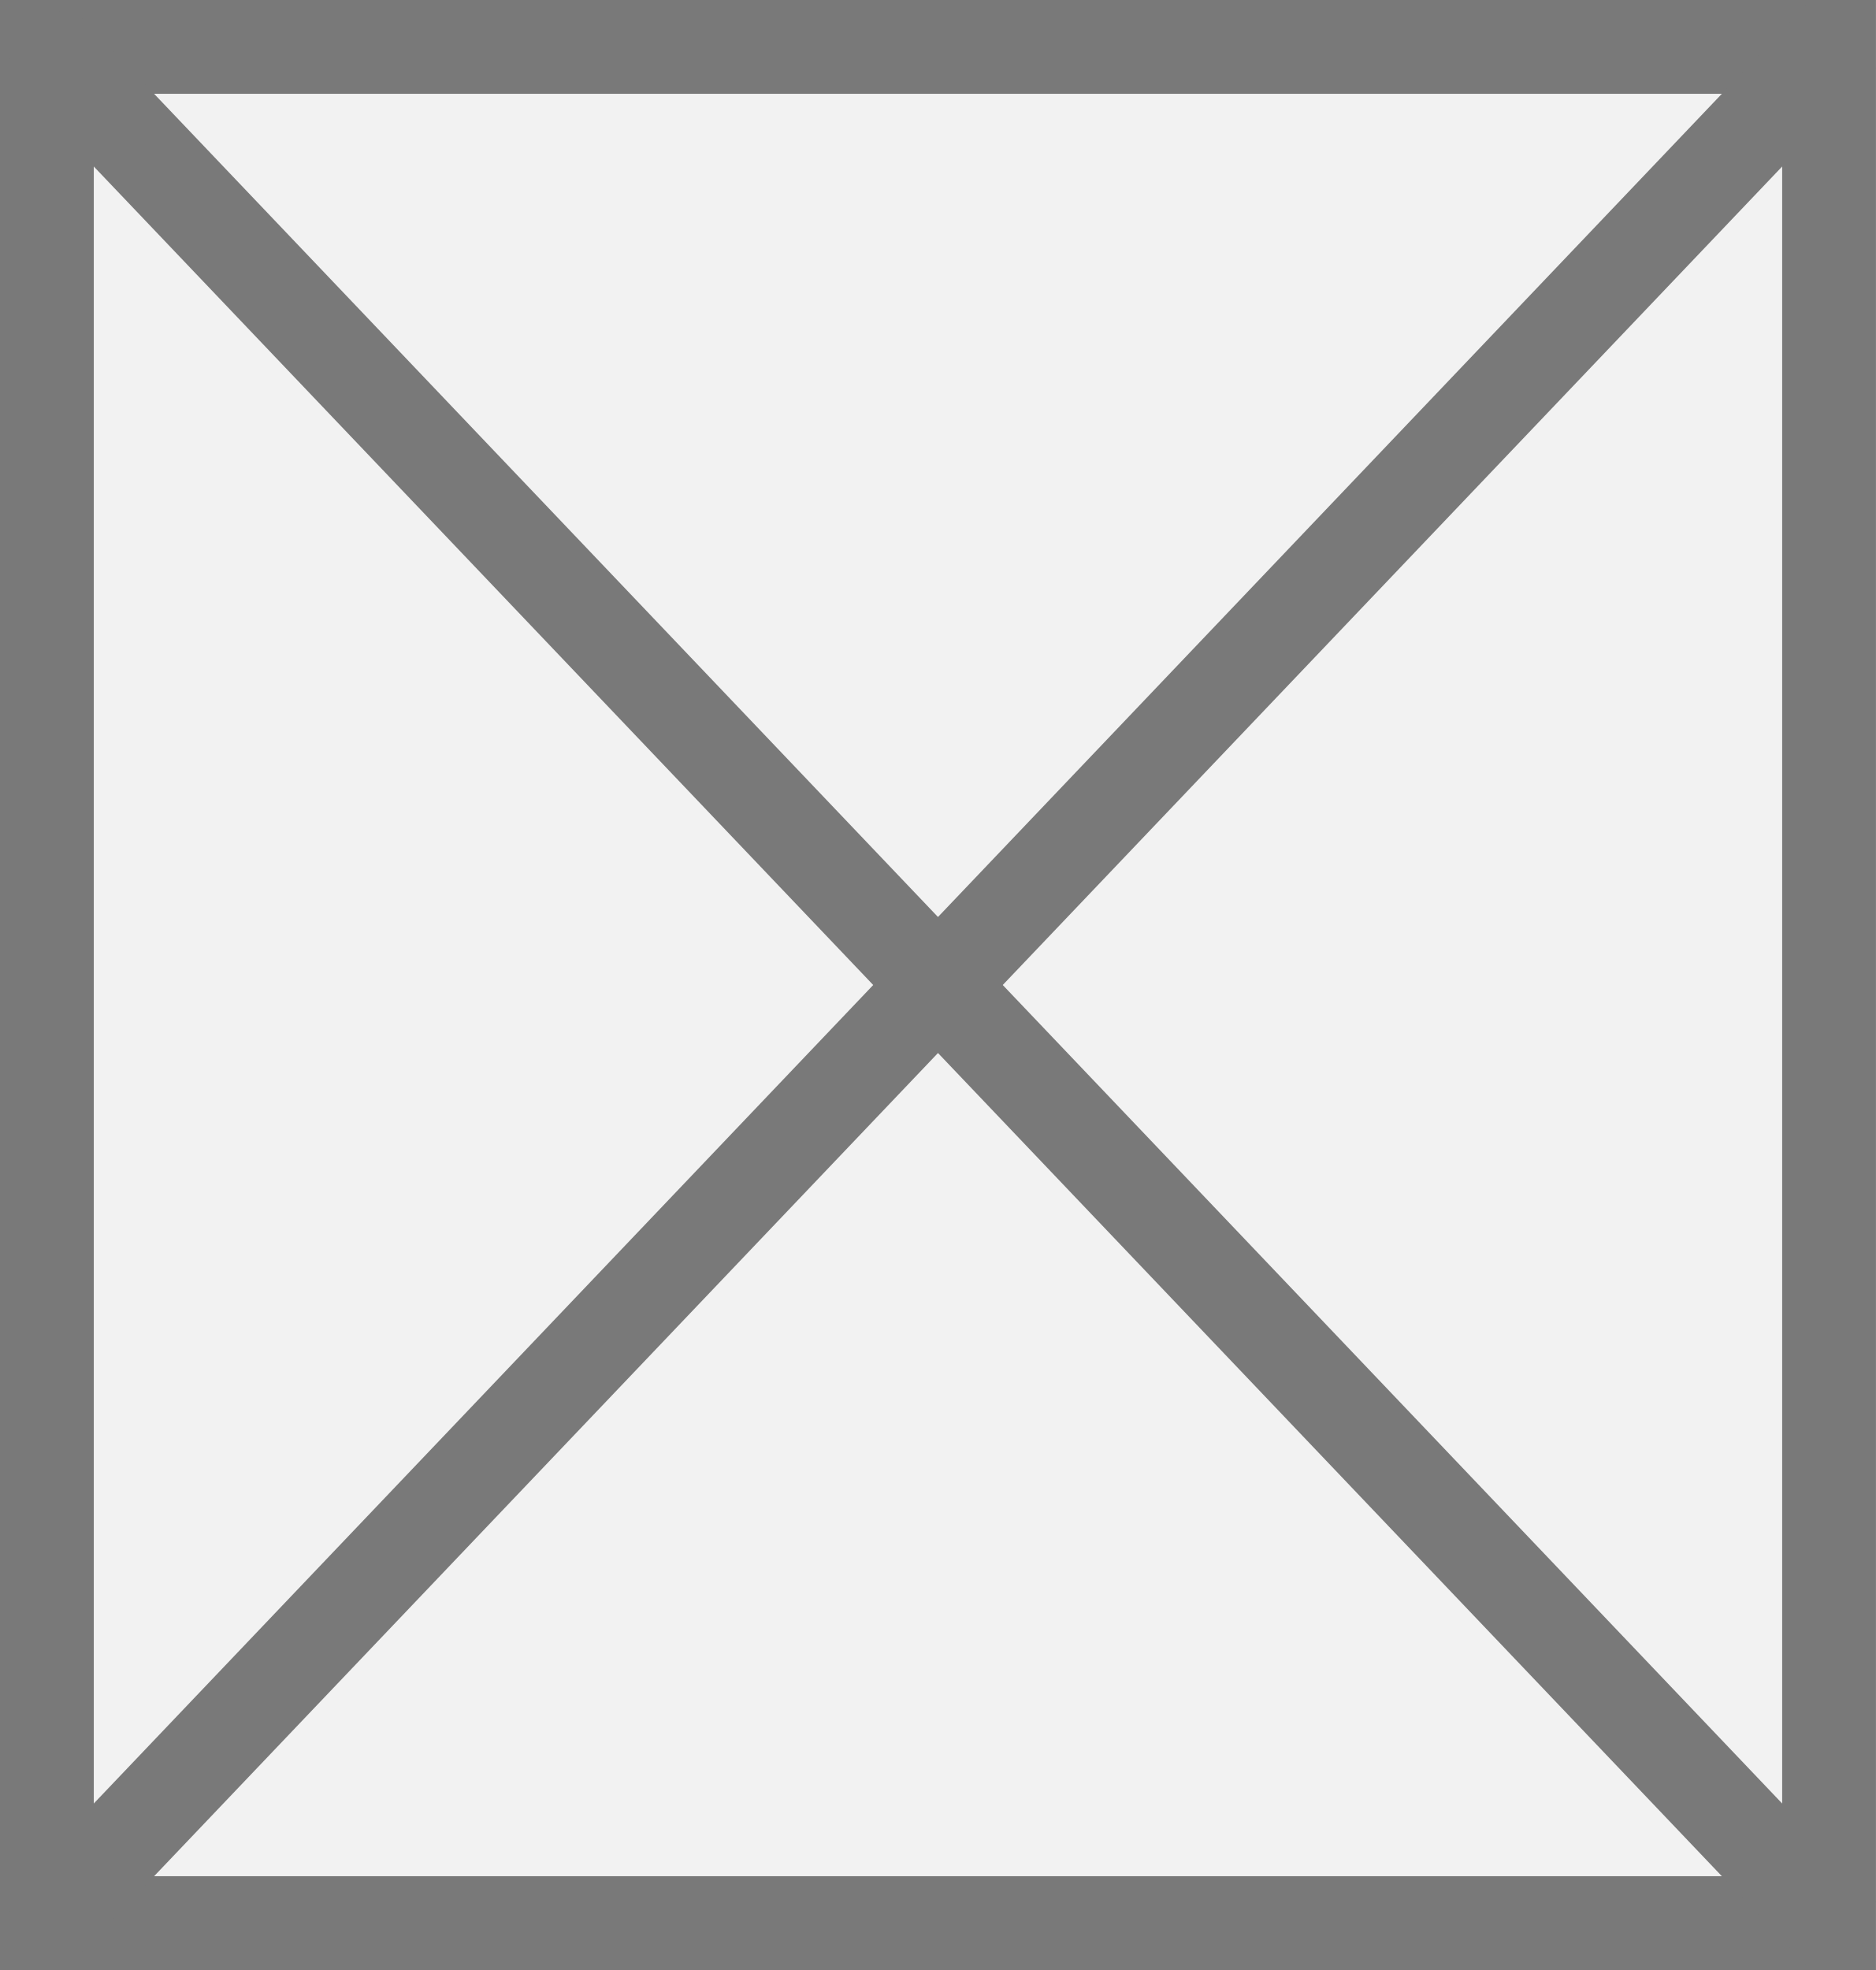
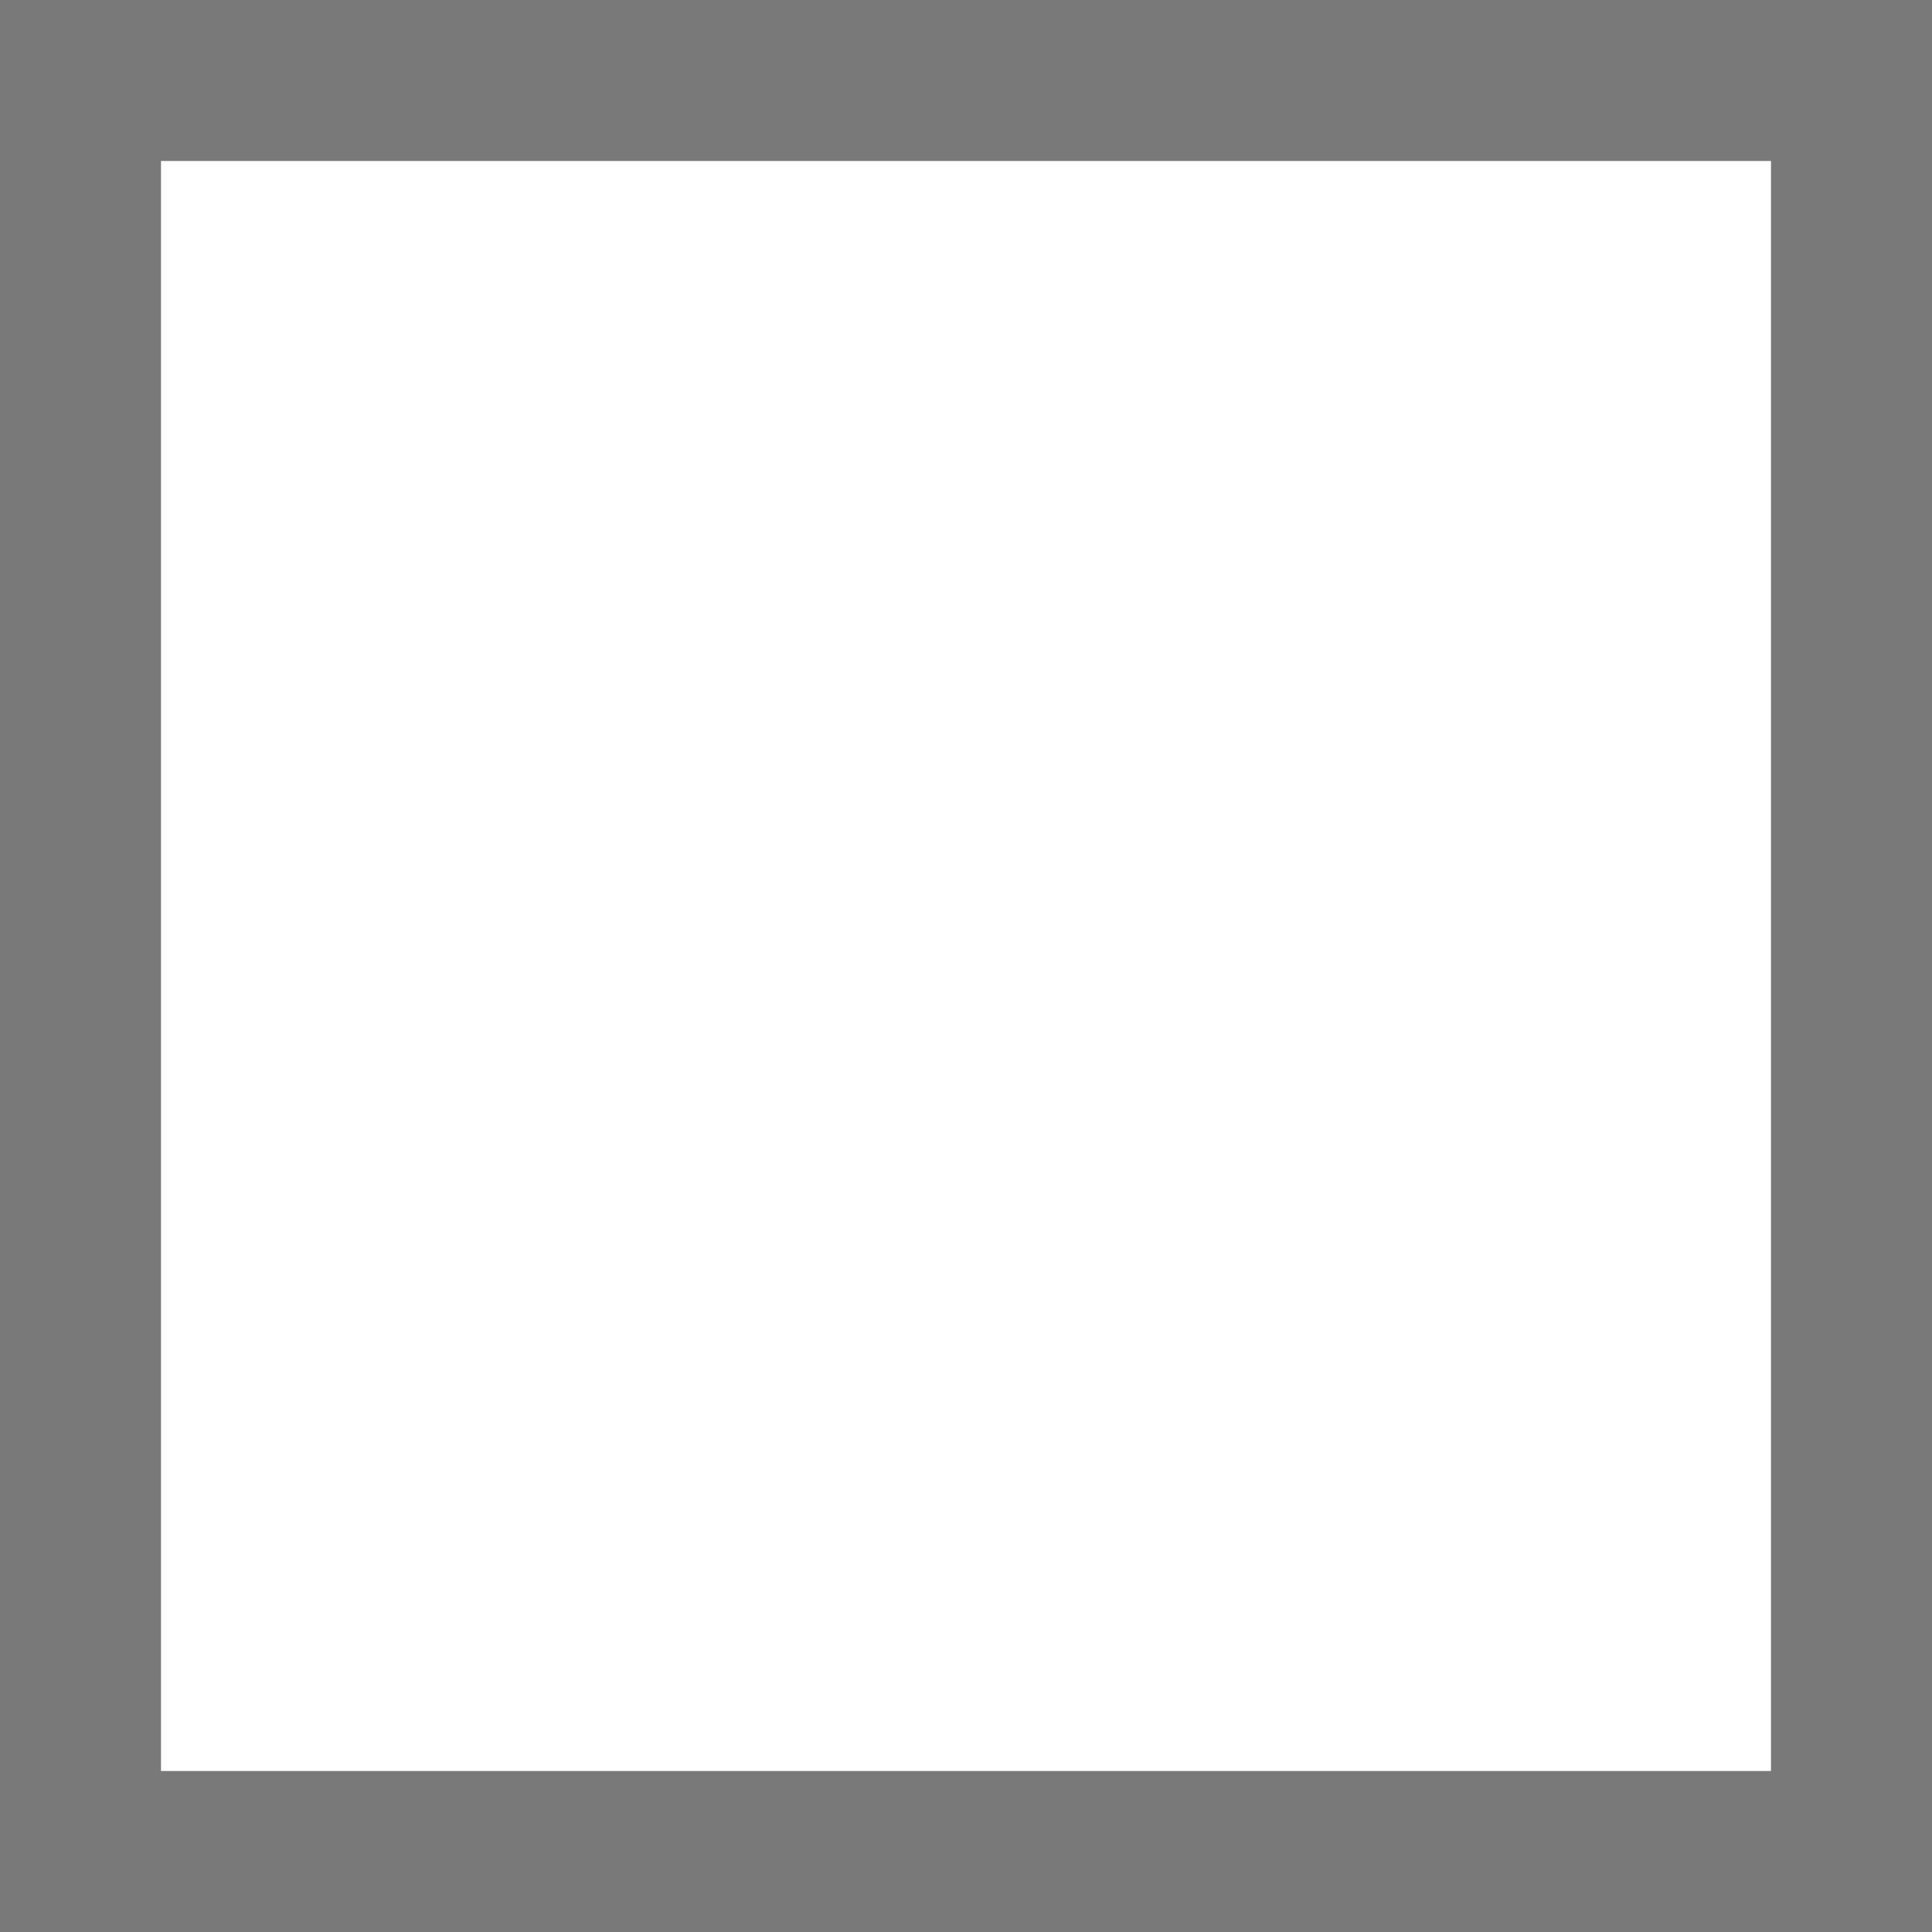
- <svg xmlns="http://www.w3.org/2000/svg" version="1.1" width="20px" height="21px">
-   <g transform="matrix(1 0 0 1 -408 -528 )">
-     <path d="M 408.5 528.5  L 427.5 528.5  L 427.5 548.5  L 408.5 548.5  L 408.5 528.5  Z " fill-rule="nonzero" fill="#f2f2f2" stroke="none" />
-     <path d="M 408.5 528.5  L 427.5 528.5  L 427.5 548.5  L 408.5 548.5  L 408.5 528.5  Z " stroke-width="1" stroke="#797979" fill="none" />
-     <path d="M 408.362 528.38  L 427.638 548.62  M 427.638 528.38  L 408.362 548.62  " stroke-width="1" stroke="#797979" fill="none" />
-   </g>
+ <svg xmlns="http://www.w3.org/2000/svg" version="1.1" width="12px" height="12px" viewBox="159 174  12 12">
+   <path d="M 159.5 174.5  L 170.5 174.5  L 170.5 185.5  L 159.5 185.5  L 159.5 174.5  Z " fill-rule="nonzero" fill="#ffffff" stroke="none" />
+   <path d="M 159.5 174.5  L 170.5 174.5  L 170.5 185.5  L 159.5 185.5  L 159.5 174.5  Z " stroke-width="1" stroke="#797979" fill="none" />
</svg>
